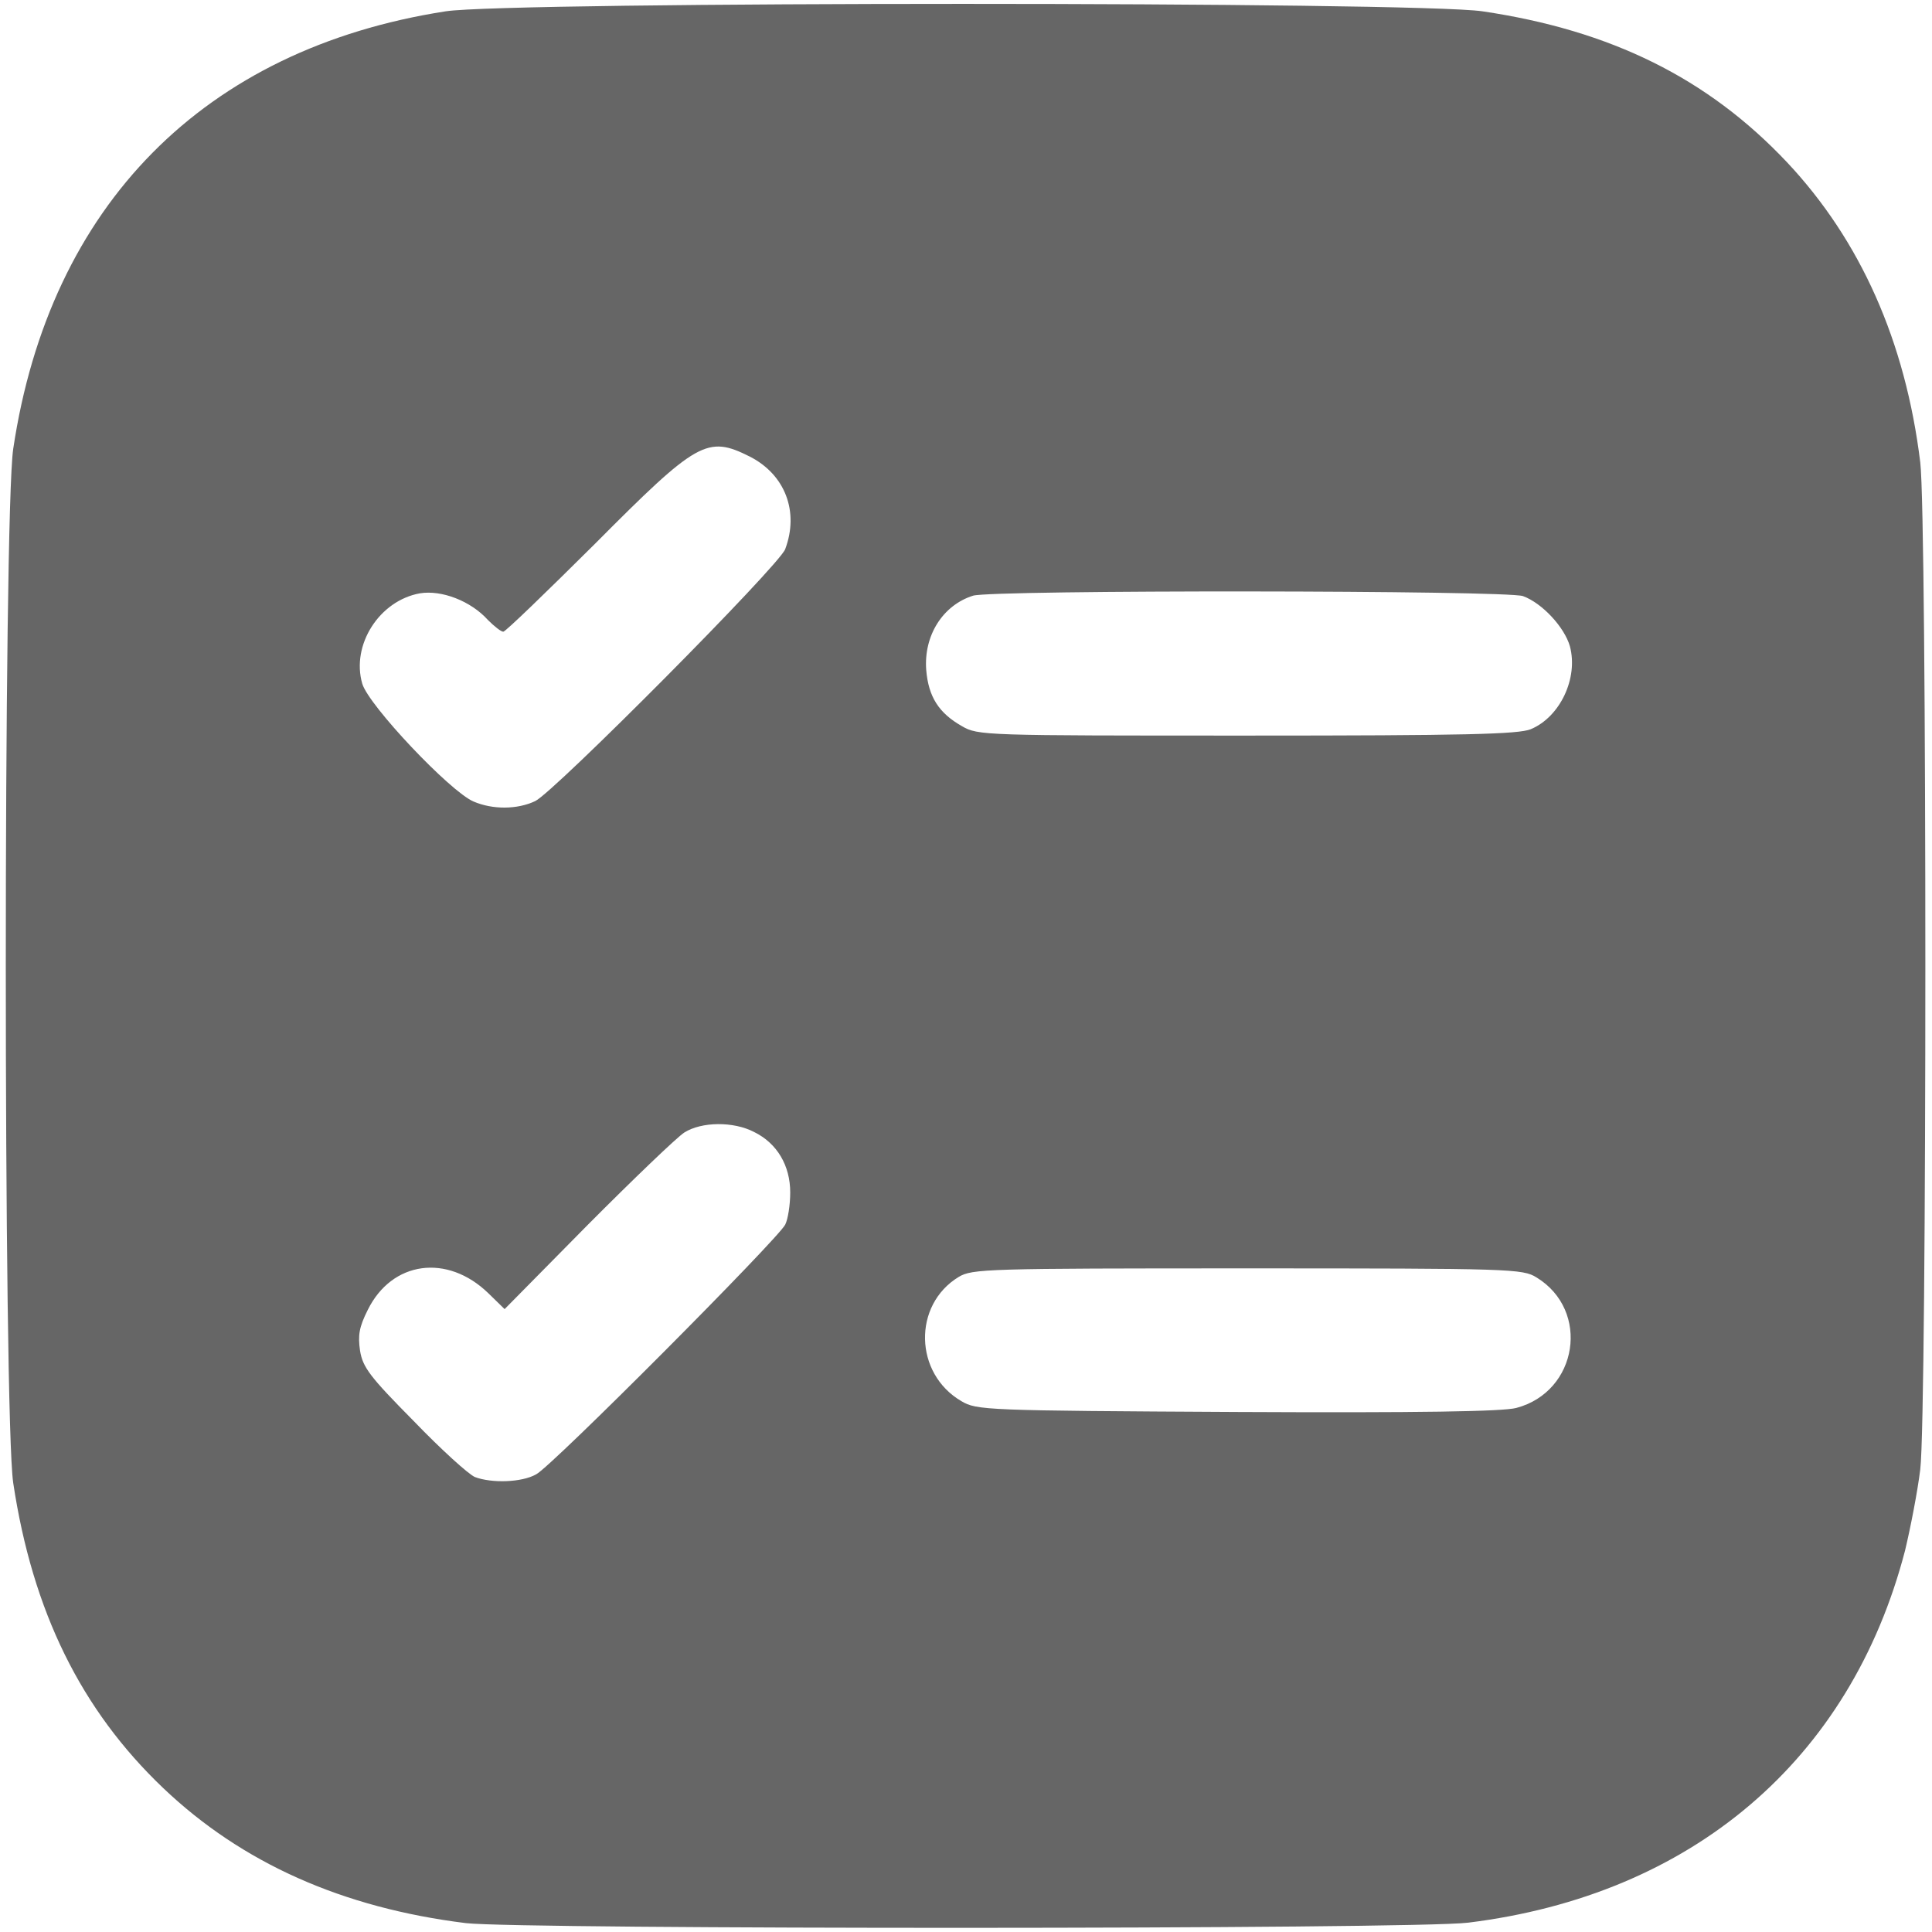
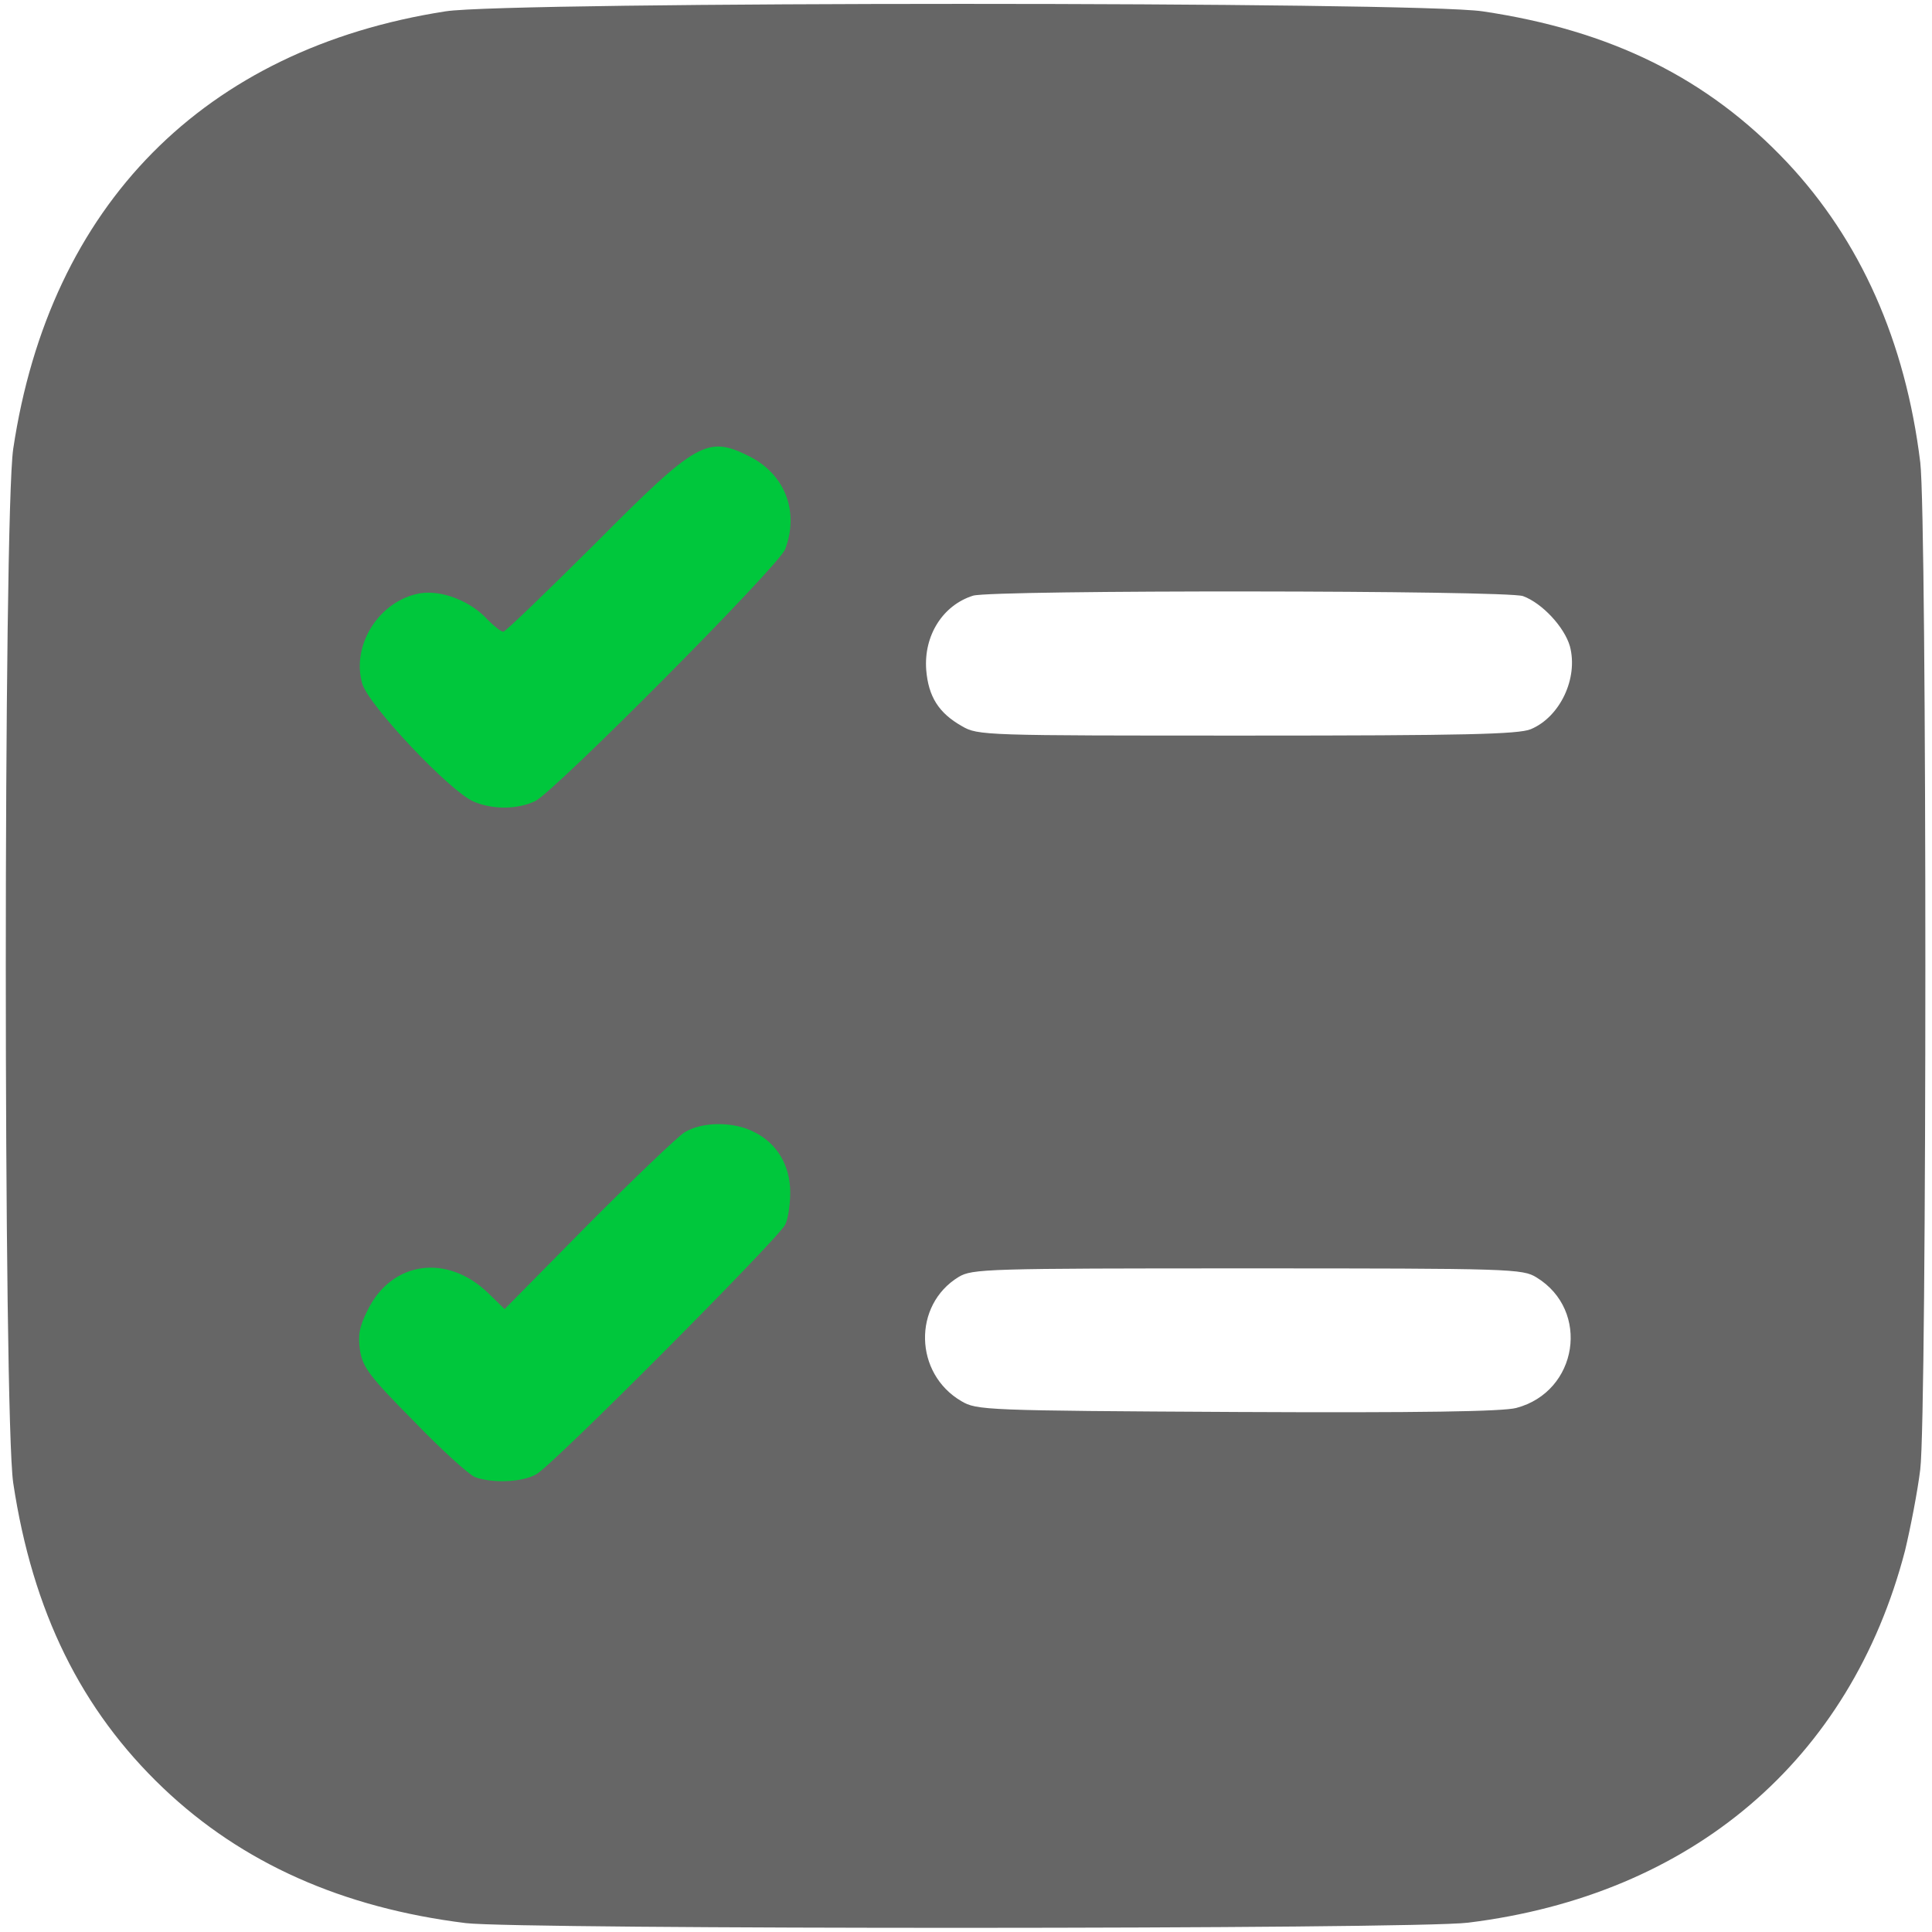
<svg xmlns="http://www.w3.org/2000/svg" width="180.89mm" height="180.89mm" fill-rule="evenodd" stroke-linejoin="round" stroke-width="28.222" preserveAspectRatio="xMidYMid" version="1.2" viewBox="0 0 18089 18089" xml:space="preserve">
+   <rect x="2821.3" y="3360.2" width="5008.6" height="12014" fill="#00c73c" stroke-width="19.372" />
  <path transform="matrix(1.0421 0 0 1.0447 -450.4 -212.61)" d="m4436 305c-2169 336-3557 1736-3885 3921-89 603-89 8665 0 9268 174 1153 611 2035 1348 2735 708 672 1610 1073 2719 1210 482 57 8515 57 9004-4 2011-247 3436-1457 3926-3334 48-199 113-531 137-729 61-502 61-8522 0-9024-133-1085-538-1991-1198-2691-712-753-1582-1182-2735-1352-595-89-8745-89-9316 0zm2732 3990c319 162 445 494 319 830-52 145-2076 2177-2246 2258-162 77-384 77-554 4-211-89-943-862-1e3 -1056-101-348 154-745 518-810 195-32 458 69 611 239 57 57 118 105 138 105s388-356 825-789c919-922 1008-971 1389-781zm6948 1251c174 64 372 279 421 449 77 287-89 635-352 744-110 45-591 57-2550 57-2363 0-2416 0-2561-85-207-117-300-263-320-502-24-311 150-582 421-667 178-53 4799-49 4941 4zm-6908 4803c206 101 324 300 324 542 0 110-20 239-45 288-65 129-2100 2169-2238 2238-129 73-400 81-550 24-57-24-304-247-550-502-393-396-458-481-482-631-20-138-8-211 69-364 218-441 716-506 1084-150l146 142 745-753c412-413 805-789 870-830 154-97 441-101 627-4zm7029 1303c486 296 373 1024-182 1170-121 32-866 44-2505 36-2274-12-2343-16-2480-97-425-247-438-862-25-1113 122-73 243-77 2594-77 2376 0 2473 4 2598 81z" fill="#666" />
</svg>
